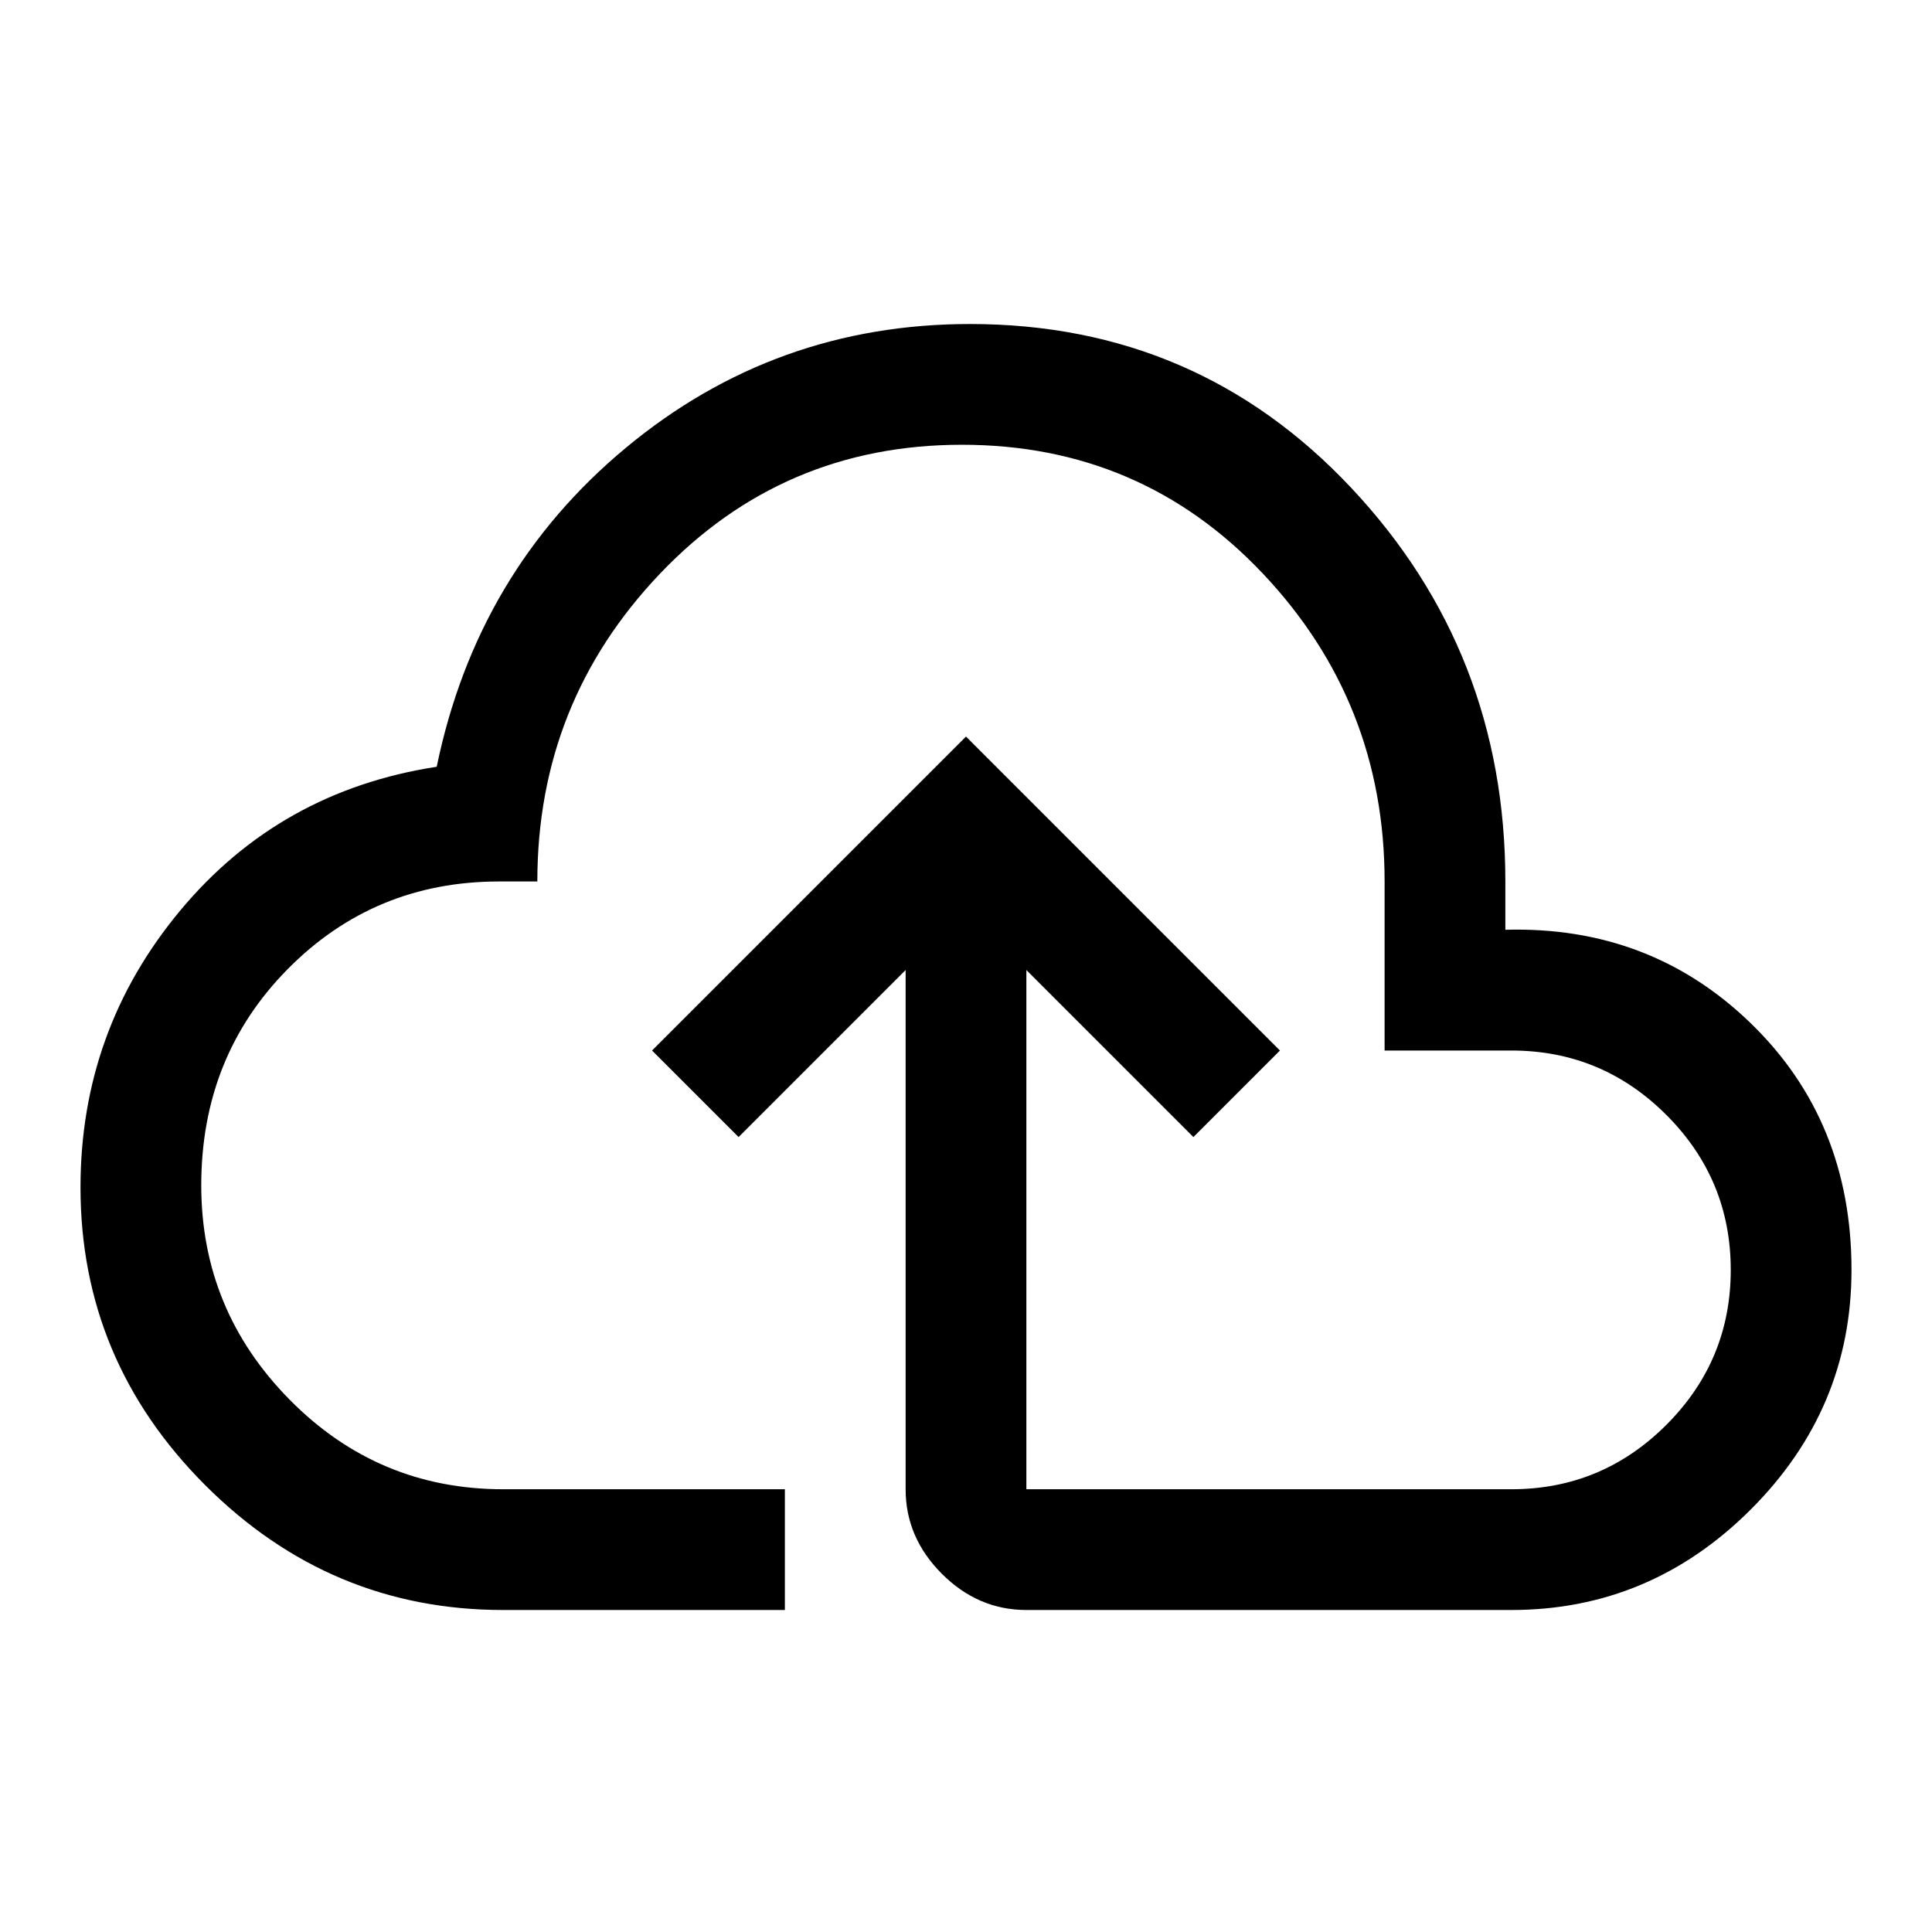
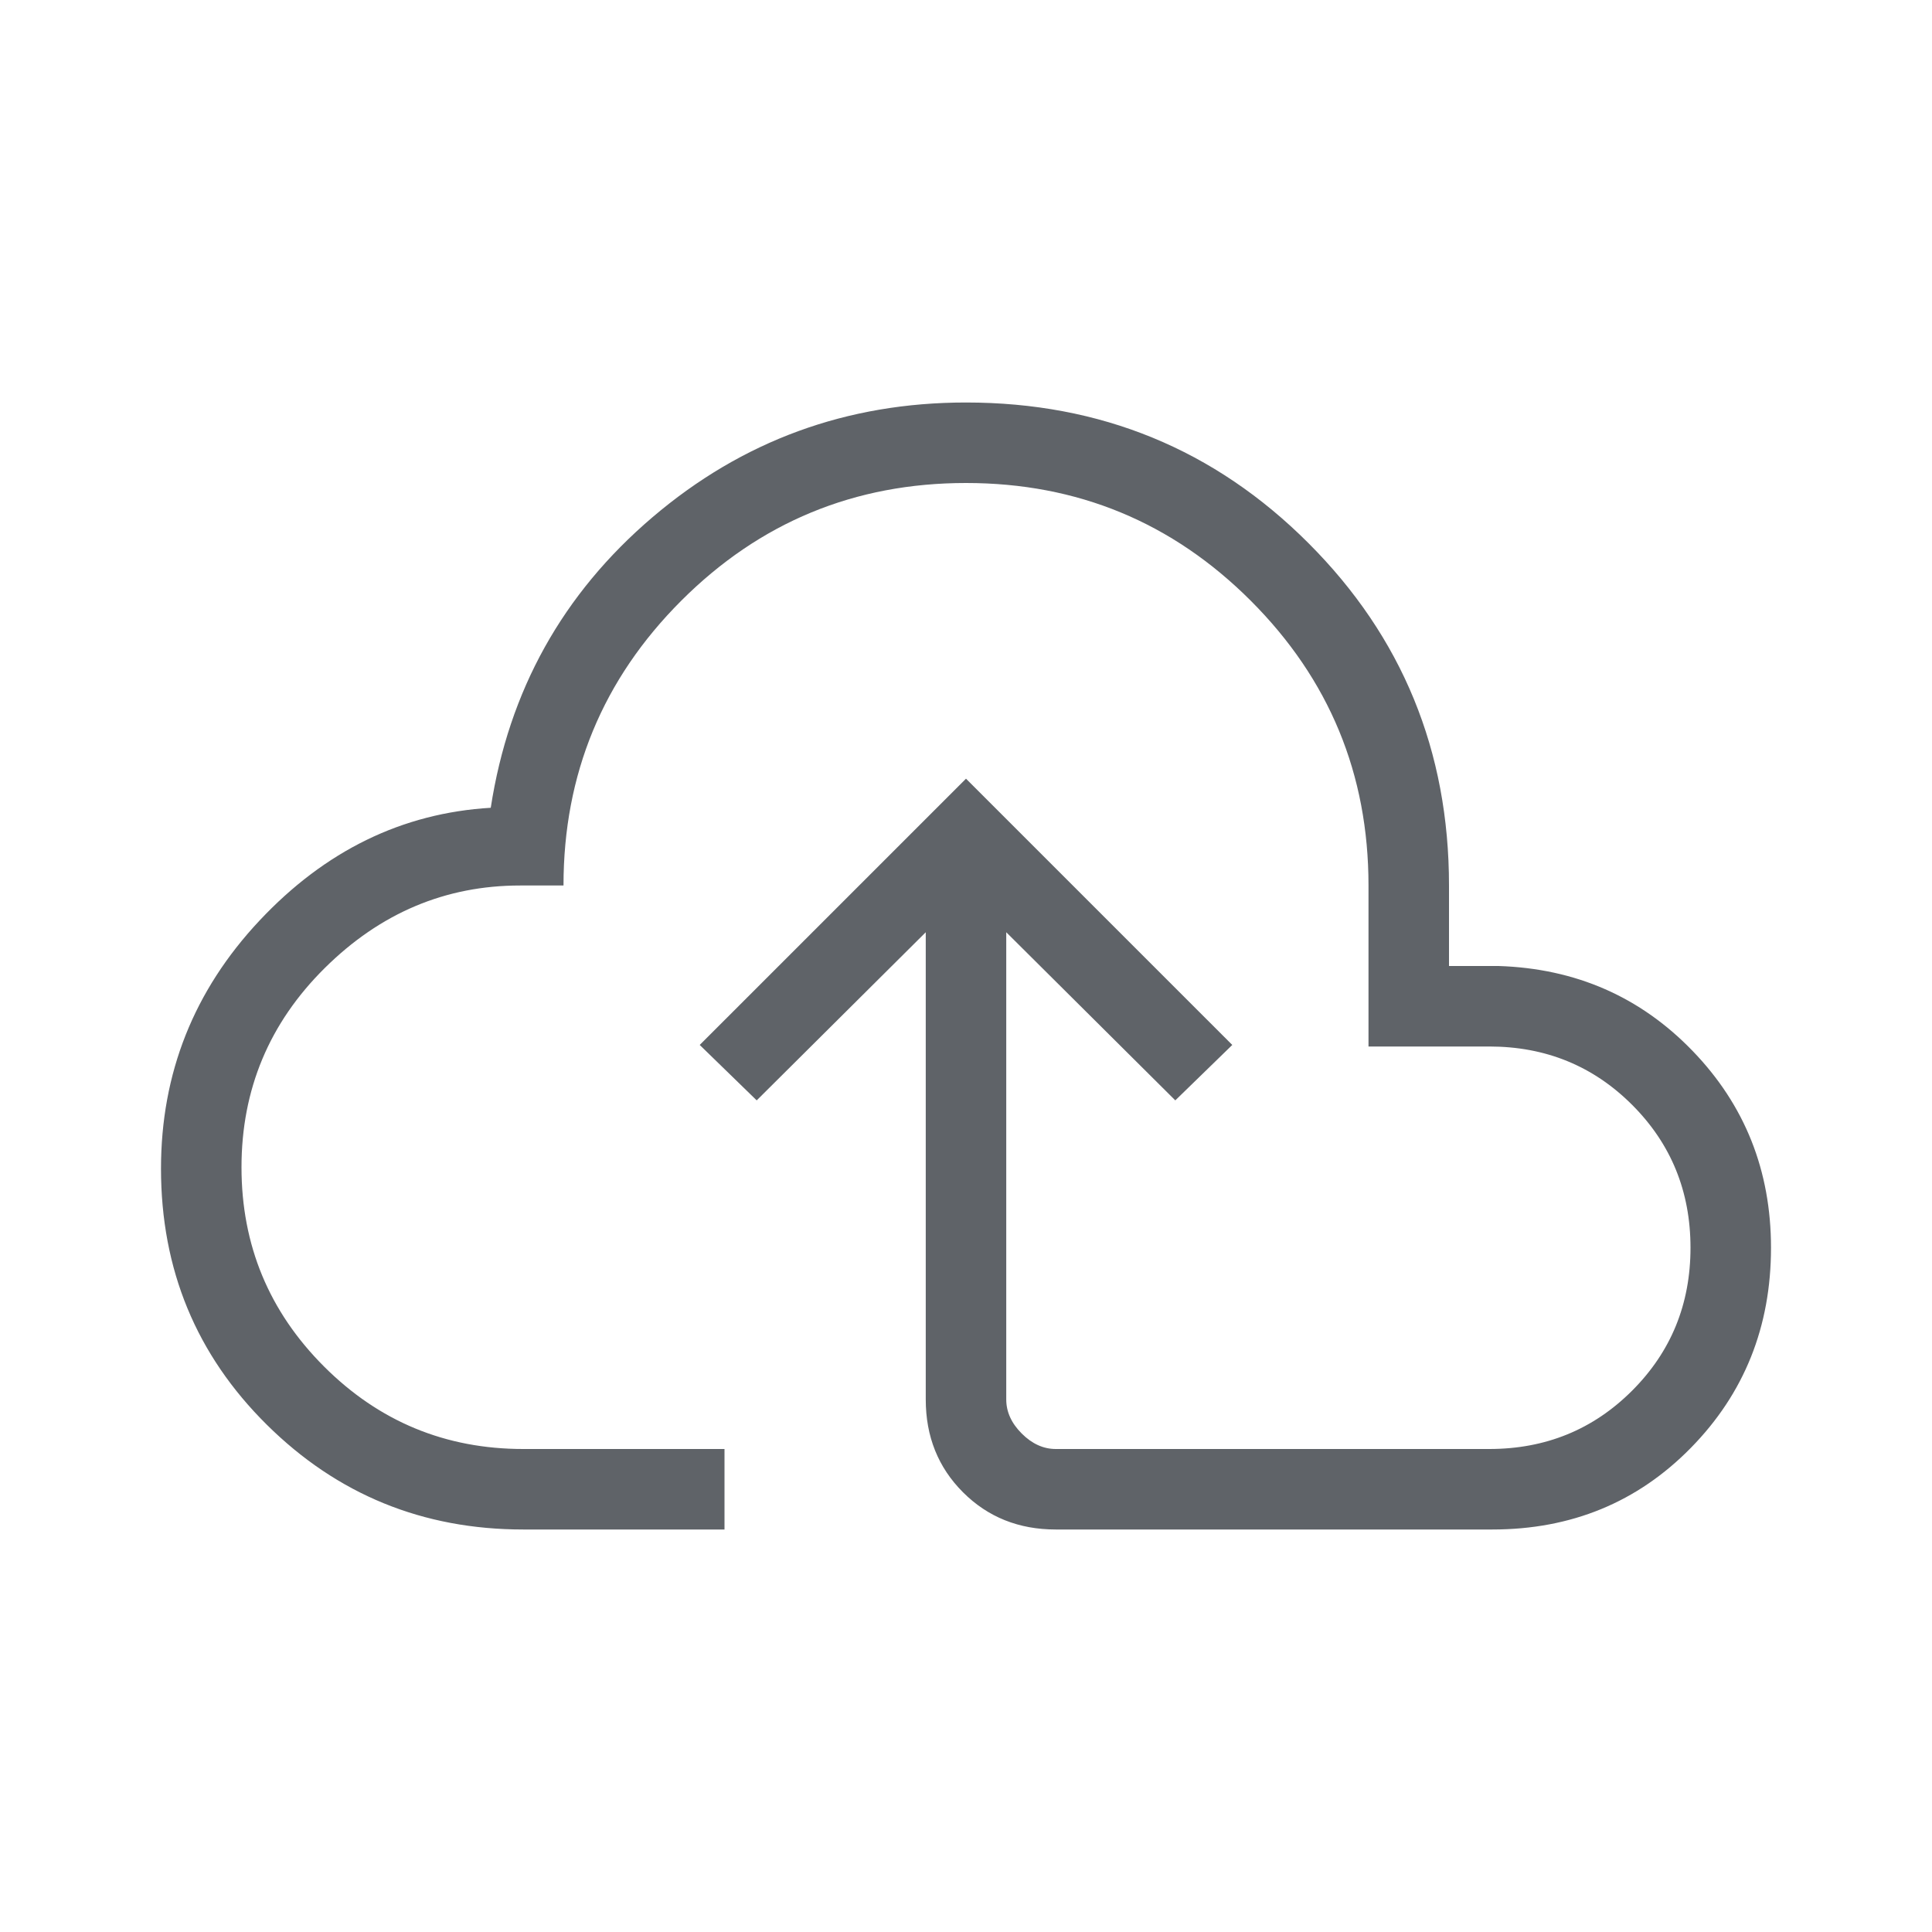
- <svg xmlns="http://www.w3.org/2000/svg" height="48" viewBox="0 -960 960 960" width="48">
-   <path d="M250-160q-86 0-148-62T40-370q0-78 49.5-137.5T217-579q20-97 94-158.5T482-799q113 0 189.5 81.5T748-522v24q72-2 122 46.5T920-329q0 69-50 119t-119 50H510q-24 0-42-18t-18-42v-258l-83 83-43-43 156-156 156 156-43 43-83-83v258h241q45 0 77-32t32-77q0-45-32-77t-77-32h-63v-84q0-89-60.5-153T478-739q-89 0-150 64t-61 153h-19q-62 0-105 43.5T100-371q0 62 43.929 106.5Q187.857-220 250-220h140v60H250Zm230-290Z" />
+ <svg xmlns="http://www.w3.org/2000/svg" height="24px" viewBox="0 -960 960 960" width="24px" fill="#5f6368">
+   <path d="M260-200q-74.85 0-127.42-52.06Q80-304.11 80-379.31q0-71.07 48.92-123.23 48.93-52.15 114.93-56.08Q257.31-646 324.23-703q66.92-57 155.77-57 100.29 0 170.14 69.86Q720-620.29 720-520v40h24.62q57.46 1.85 96.42 42.19Q880-397.46 880-340q0 58.85-39.81 99.42Q800.38-200 741.54-200H524.62q-27.62 0-46.12-18.5Q460-237 460-264.62v-232.15l-84 83.54-28.31-27.54L480-573.08l132.31 132.31L584-413.23l-84-83.54v232.15q0 9.24 7.69 16.93 7.69 7.69 16.93 7.69H740q42 0 71-29t29-71q0-42-29-71t-71-29h-60v-80q0-83-58.5-141.5T480-720q-83 0-141.5 58.5T280-520h-21.54q-55.69 0-97.08 41Q120-438 120-380t41 99q41 41 99 41h100v40H260Zm220-260Z" />
</svg>
